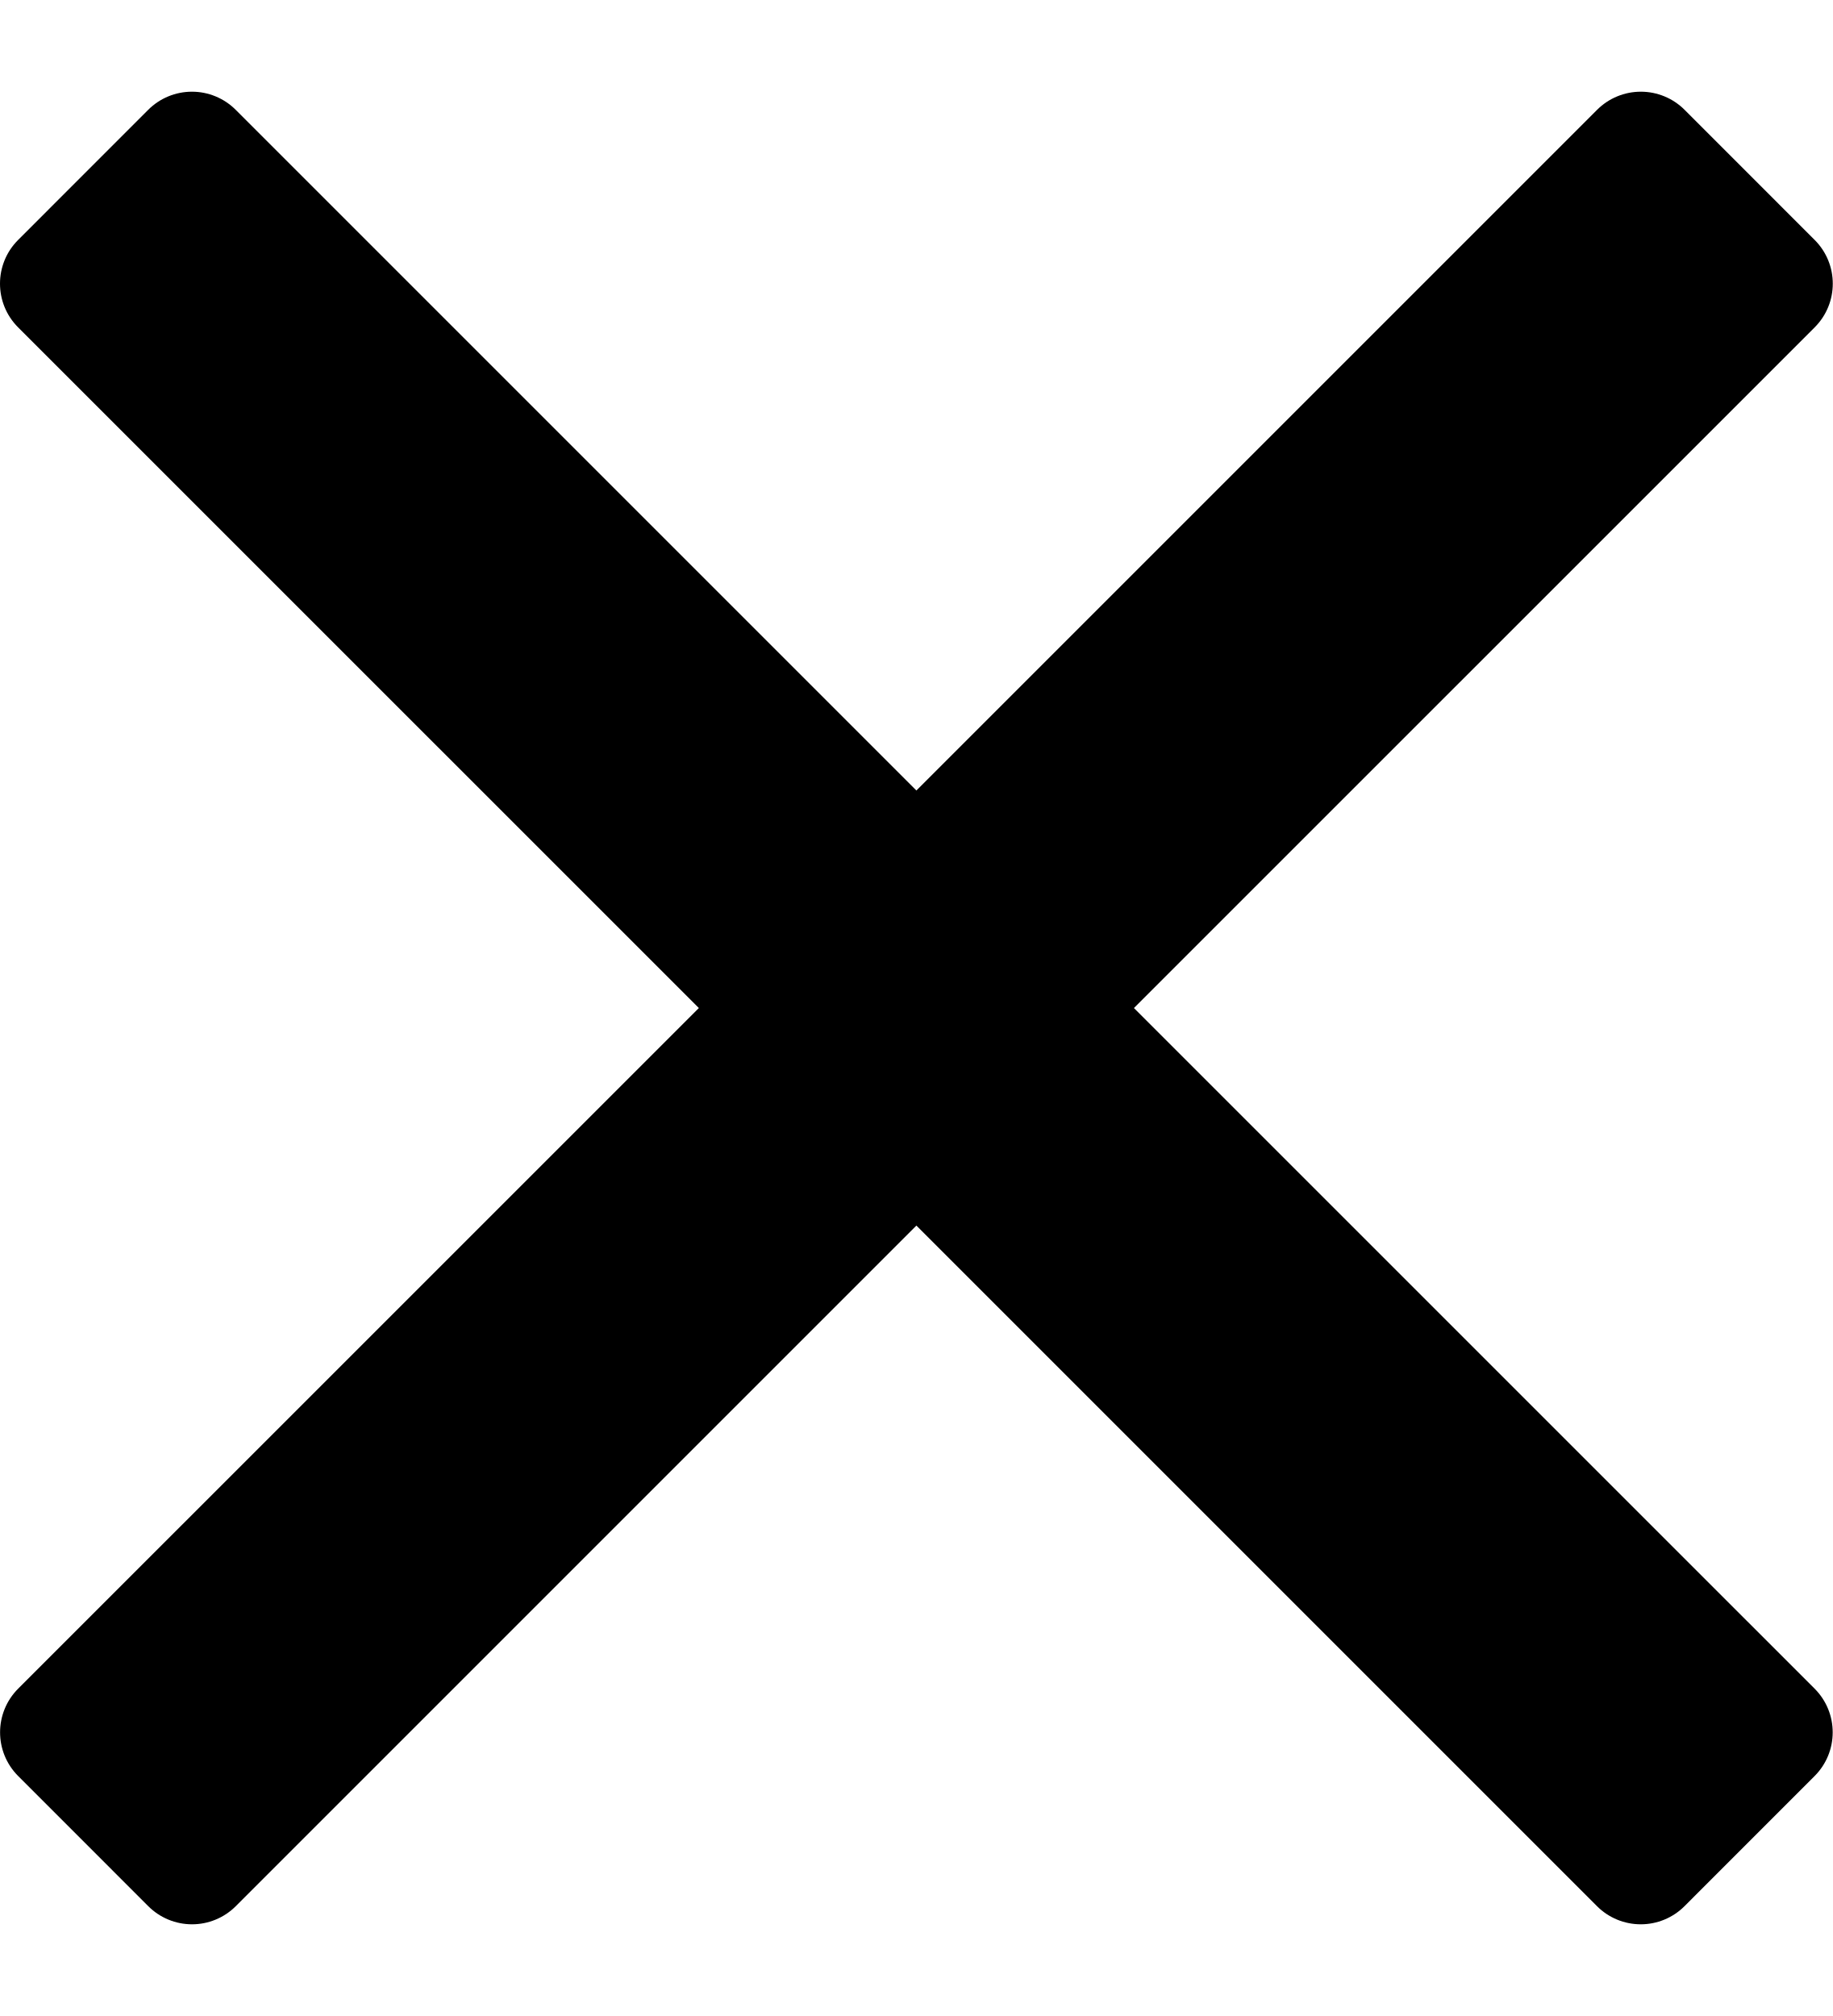
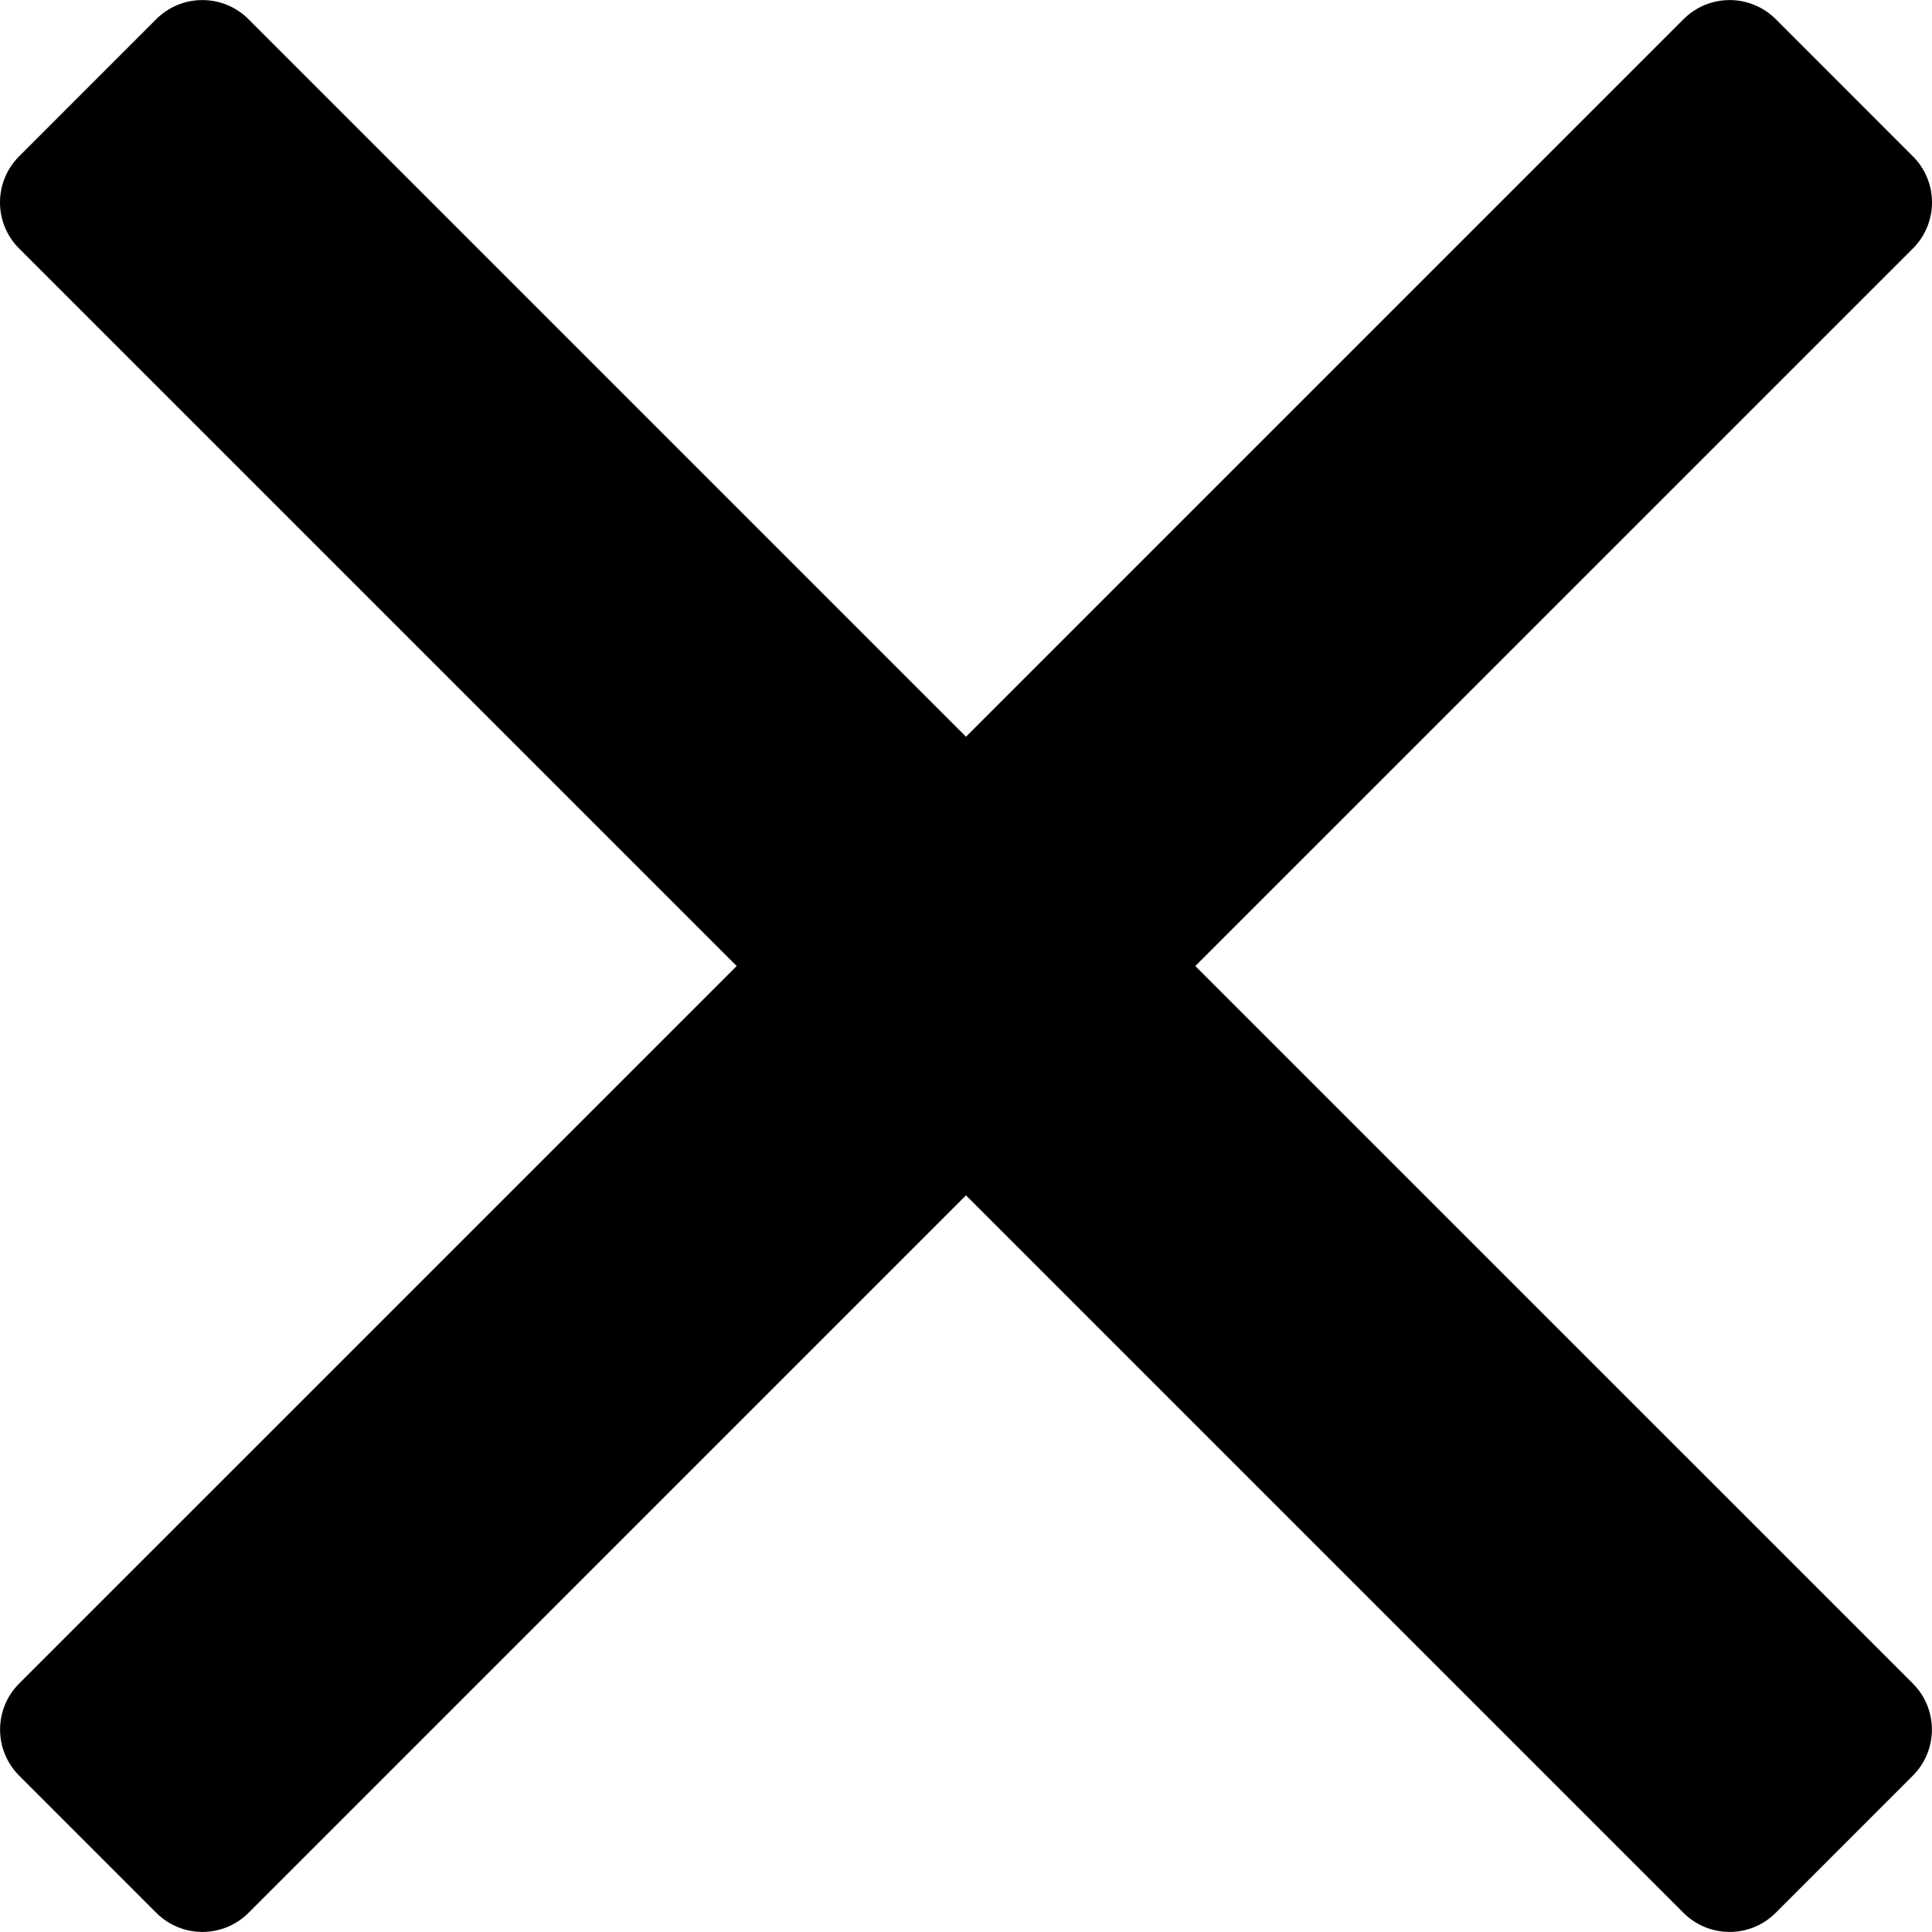
- <svg xmlns="http://www.w3.org/2000/svg" fill="currentColor" fill-rule="nonzero" width="60pt" height="66pt" version="1.1" id="Capa_1" viewBox="0 0 460.775 460.775" preserveAspectRatio="xMidYMid meet" xml:space="preserve">
+ <svg xmlns="http://www.w3.org/2000/svg" fill="currentColor" fill-rule="nonzero" width="66pt" height="66pt" version="1.1" id="Capa_1" viewBox="0 0 460.775 460.775" preserveAspectRatio="xMidYMid meet" xml:space="preserve">
  <path d="M285.08,230.397L456.218,59.27c6.076-6.077,6.076-15.911,0-21.986L423.511,4.565c-2.913-2.911-6.866-4.55-10.992-4.55     c-4.127,0-8.08,1.639-10.993,4.55l-171.138,171.14L59.25,4.565c-2.913-2.911-6.866-4.55-10.993-4.55     c-4.126,0-8.08,1.639-10.992,4.55L4.558,37.284c-6.077,6.075-6.077,15.909,0,21.986l171.138,171.128L4.575,401.505     c-6.074,6.077-6.074,15.911,0,21.986l32.709,32.719c2.911,2.911,6.865,4.55,10.992,4.55c4.127,0,8.08-1.639,10.994-4.55     l171.117-171.12l171.118,171.12c2.913,2.911,6.866,4.55,10.993,4.55c4.128,0,8.081-1.639,10.992-4.55l32.709-32.719     c6.074-6.075,6.074-15.909,0-21.986L285.08,230.397z" />
</svg>
